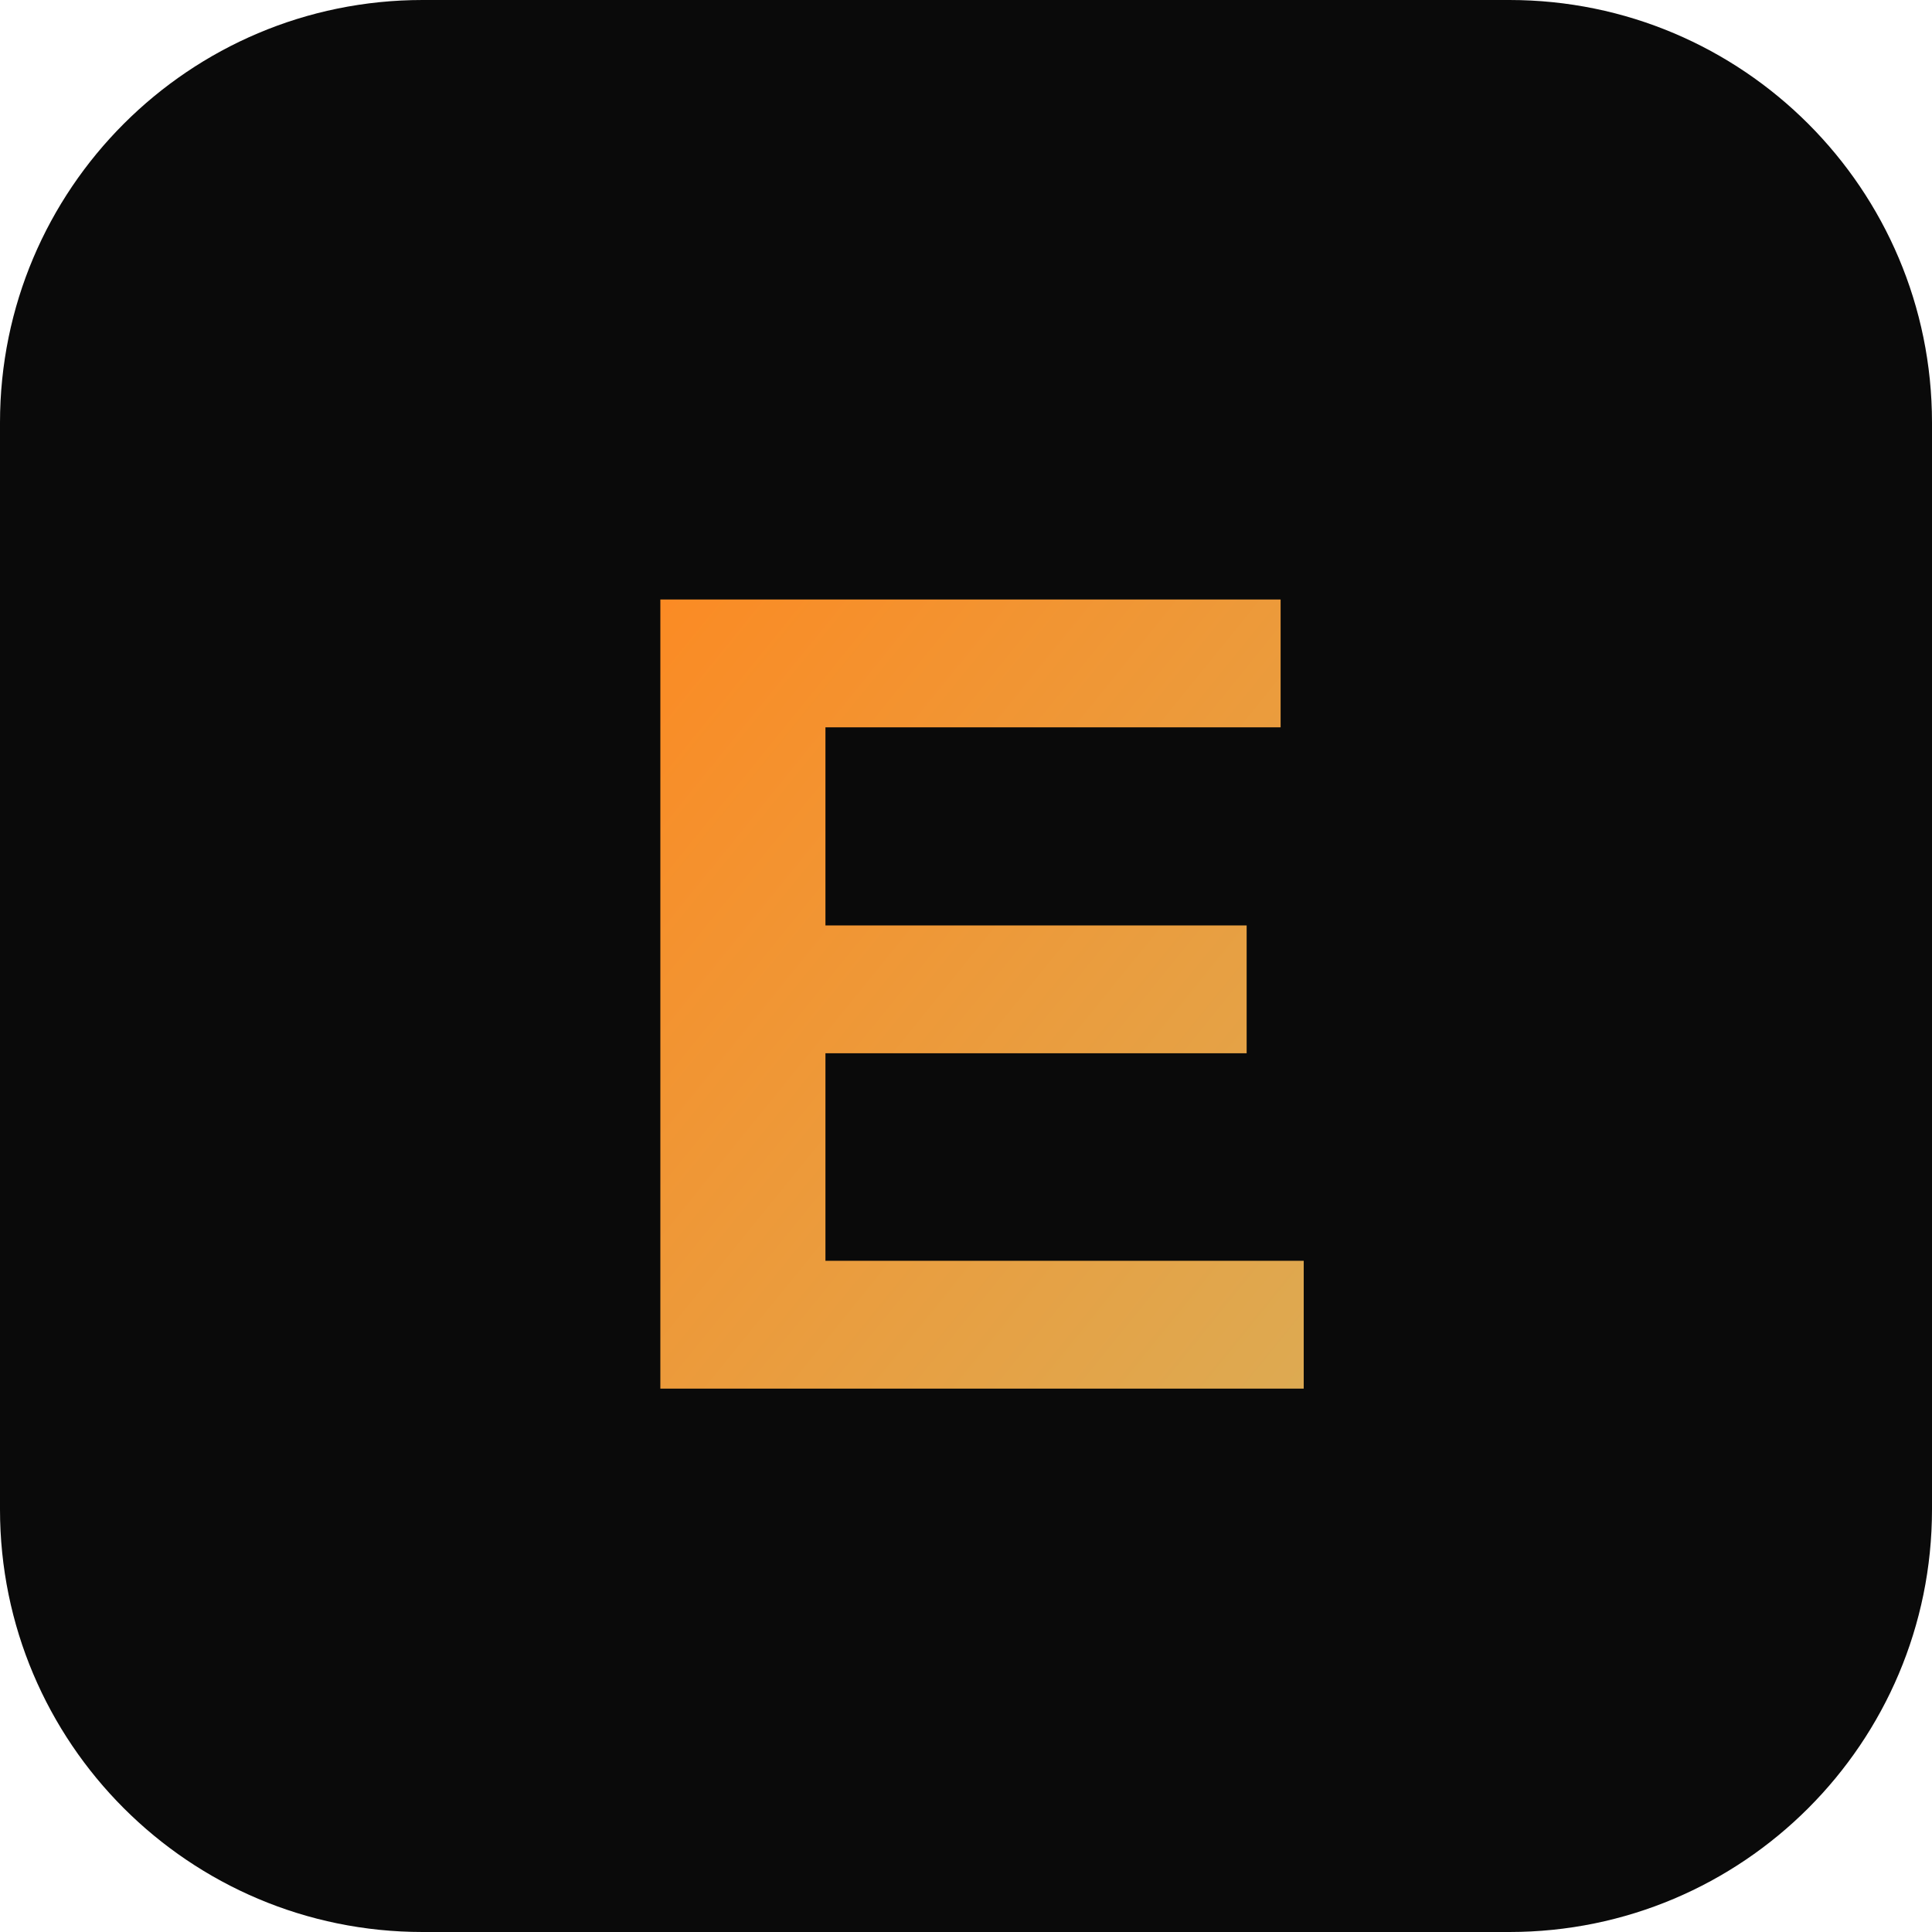
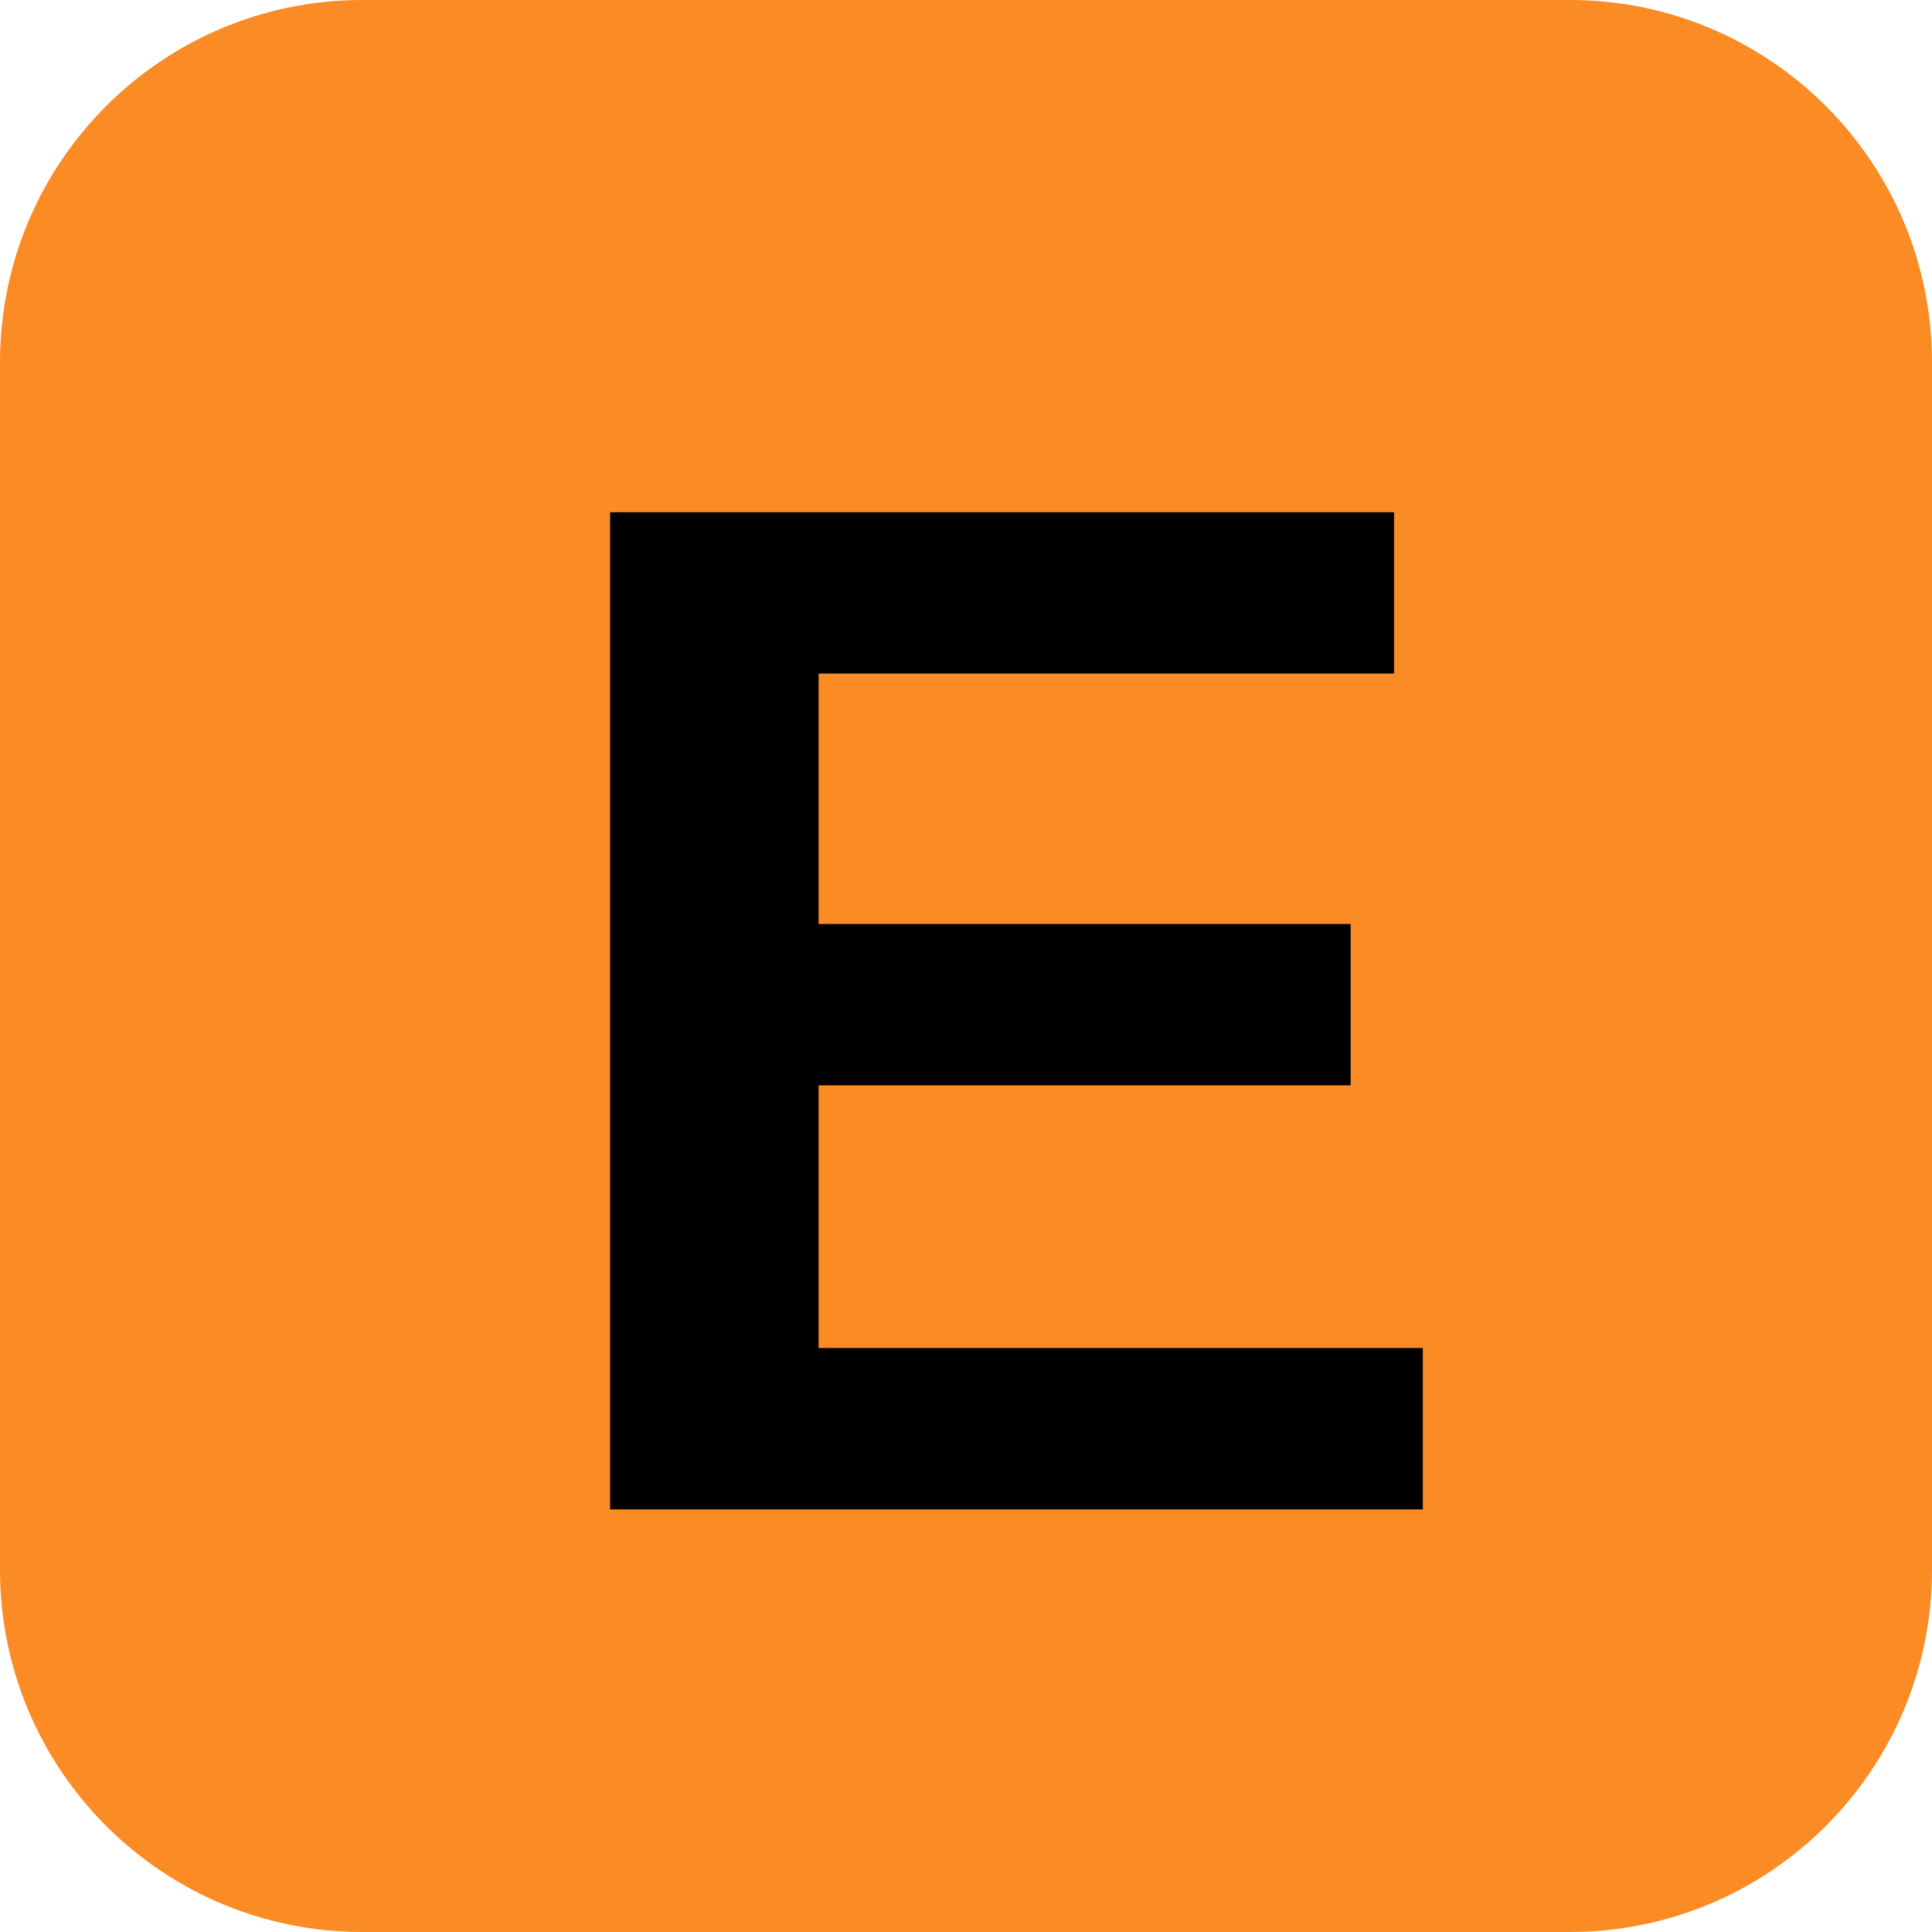
<svg xmlns="http://www.w3.org/2000/svg" viewBox="0 0 64 64">
-   <defs>
-     <linearGradient id="g" x1="0%" y1="0%" x2="100%" y2="100%">
-       <stop offset="0%" style="stop-color:#FB8B24" />
-       <stop offset="100%" style="stop-color:#DDAA52" />
-     </linearGradient>
-   </defs>
-   <rect width="64" height="64" rx="14" fill="#0a0a0a" />
-   <text x="32" y="46" font-family="Arial,sans-serif" font-size="38" font-weight="900" fill="url(#g)" text-anchor="middle">E</text>
+   <rect width="64" height="64" rx="12" fill="#FB8B24" />
+   <text x="33" y="50" font-family="Arial Black,Arial,sans-serif" font-size="48" font-weight="900" fill="#000000" text-anchor="middle">E</text>
</svg>
